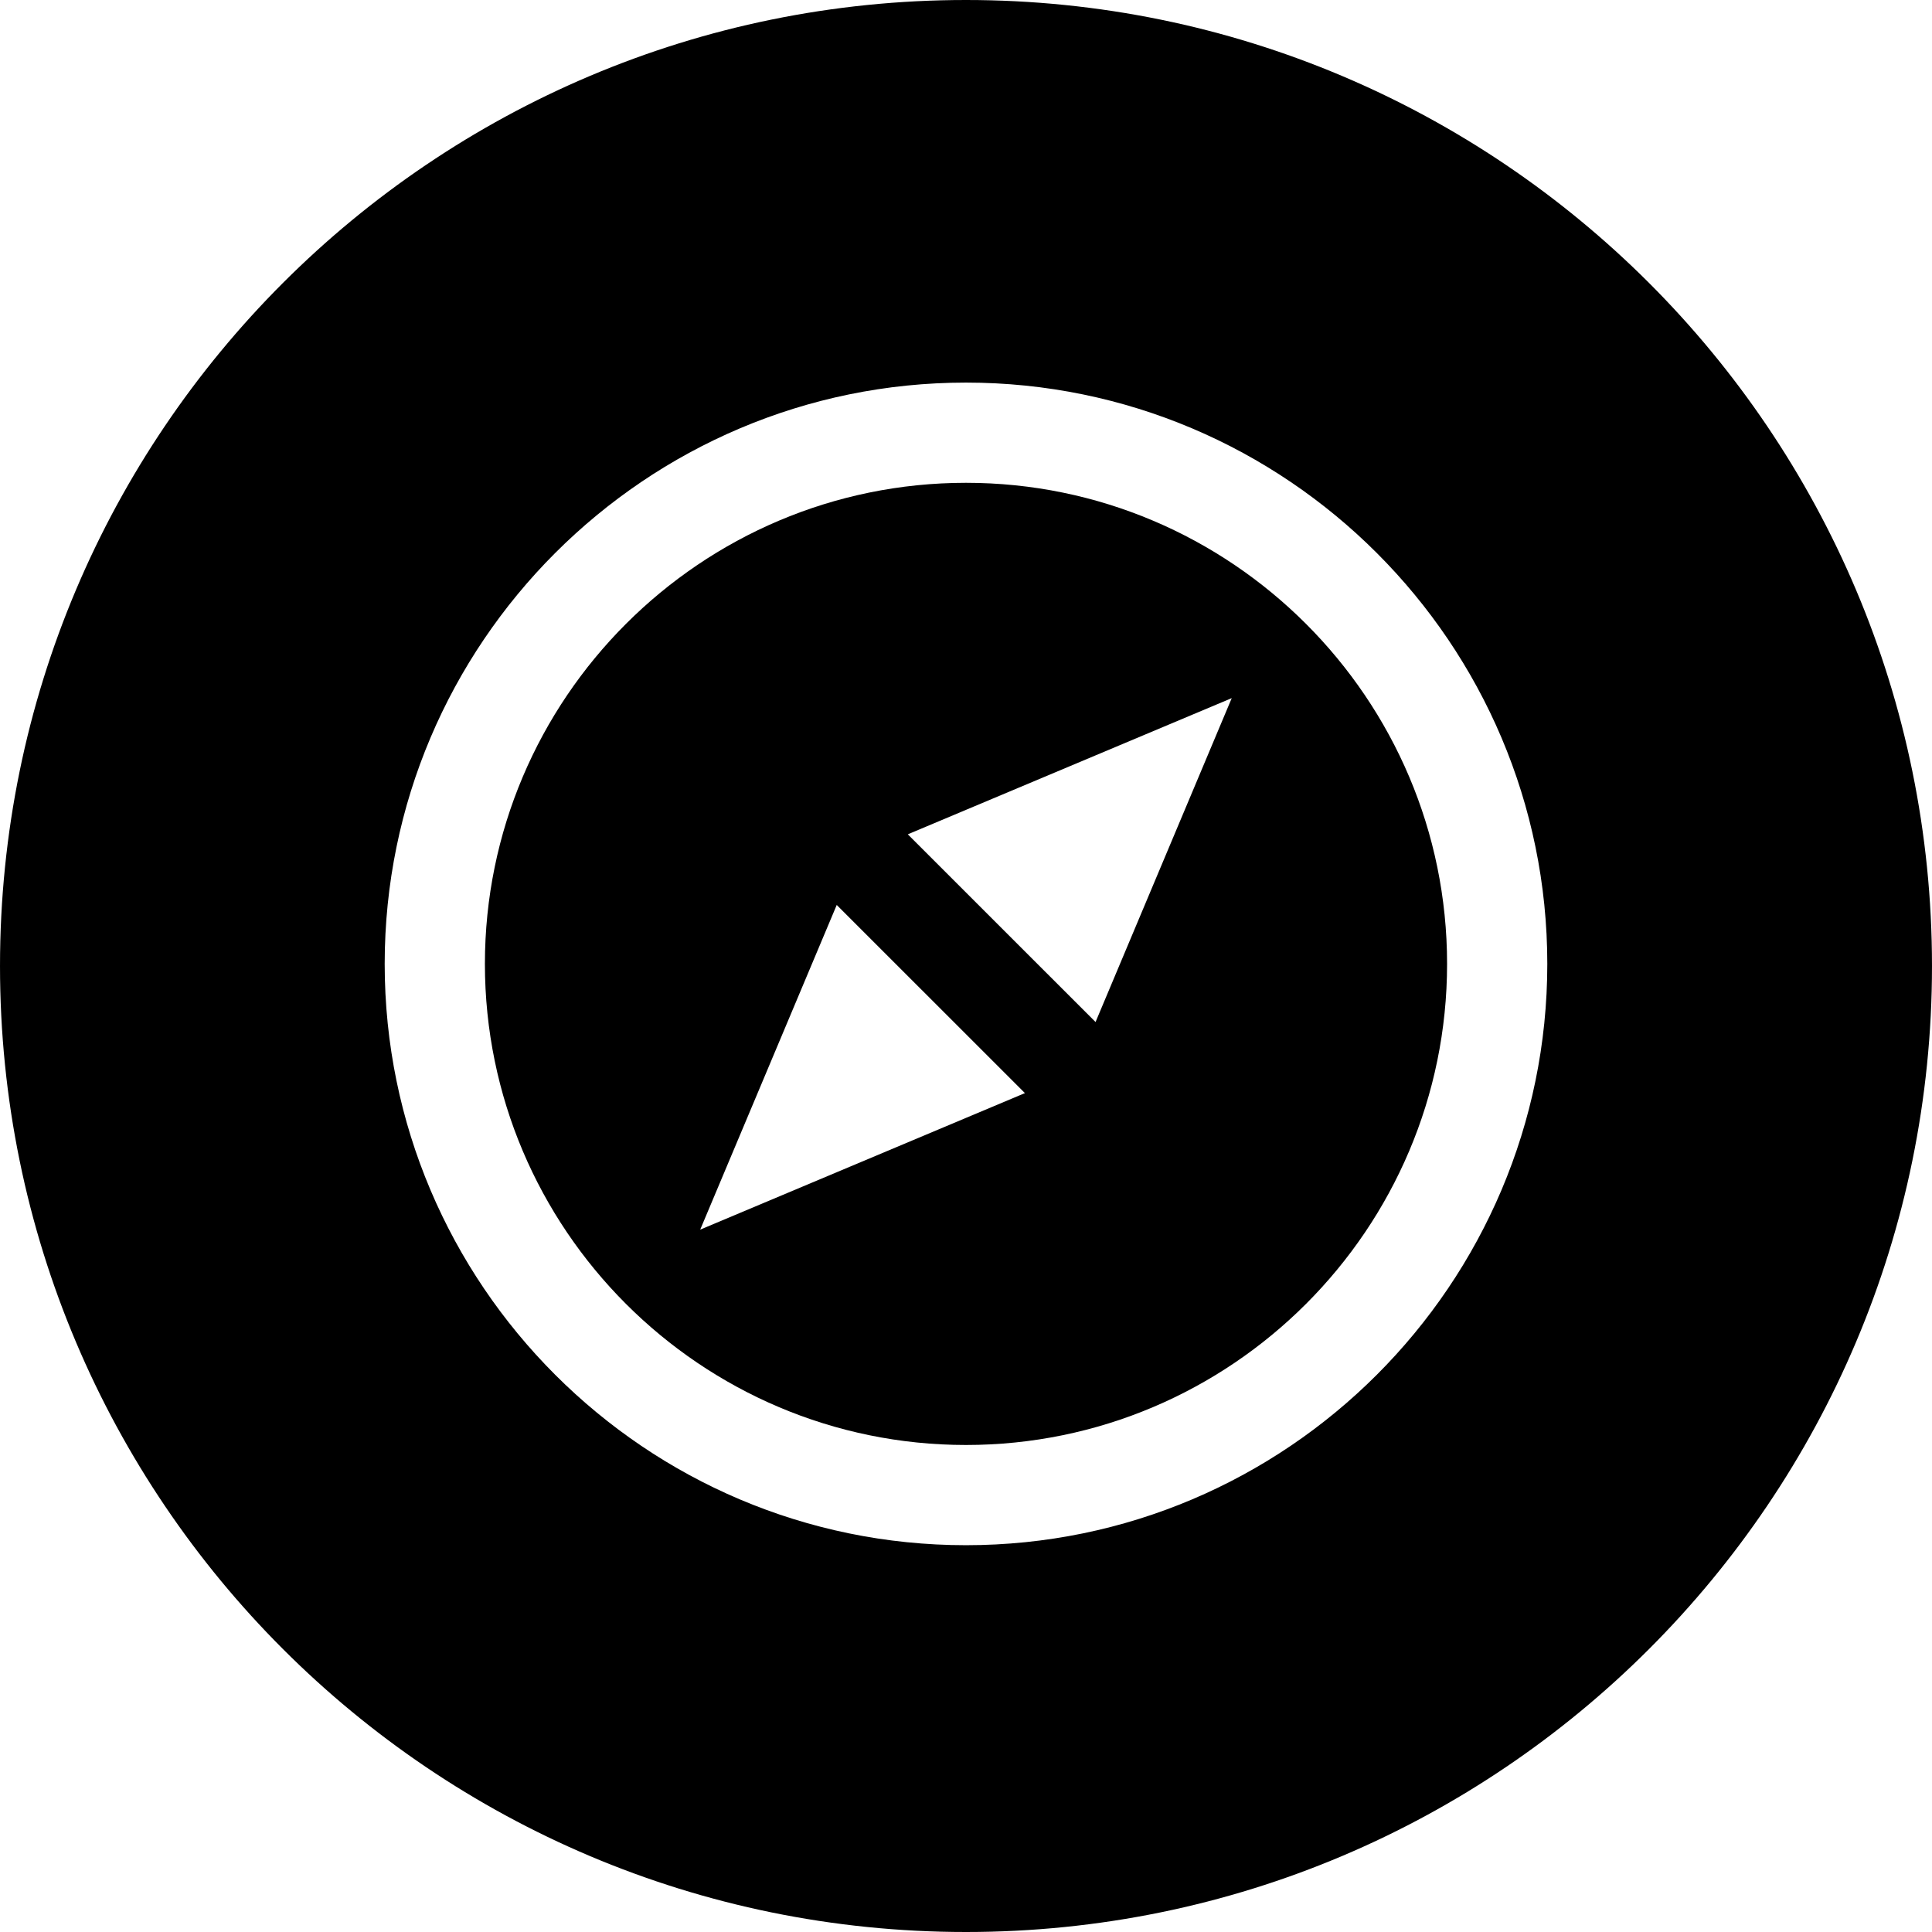
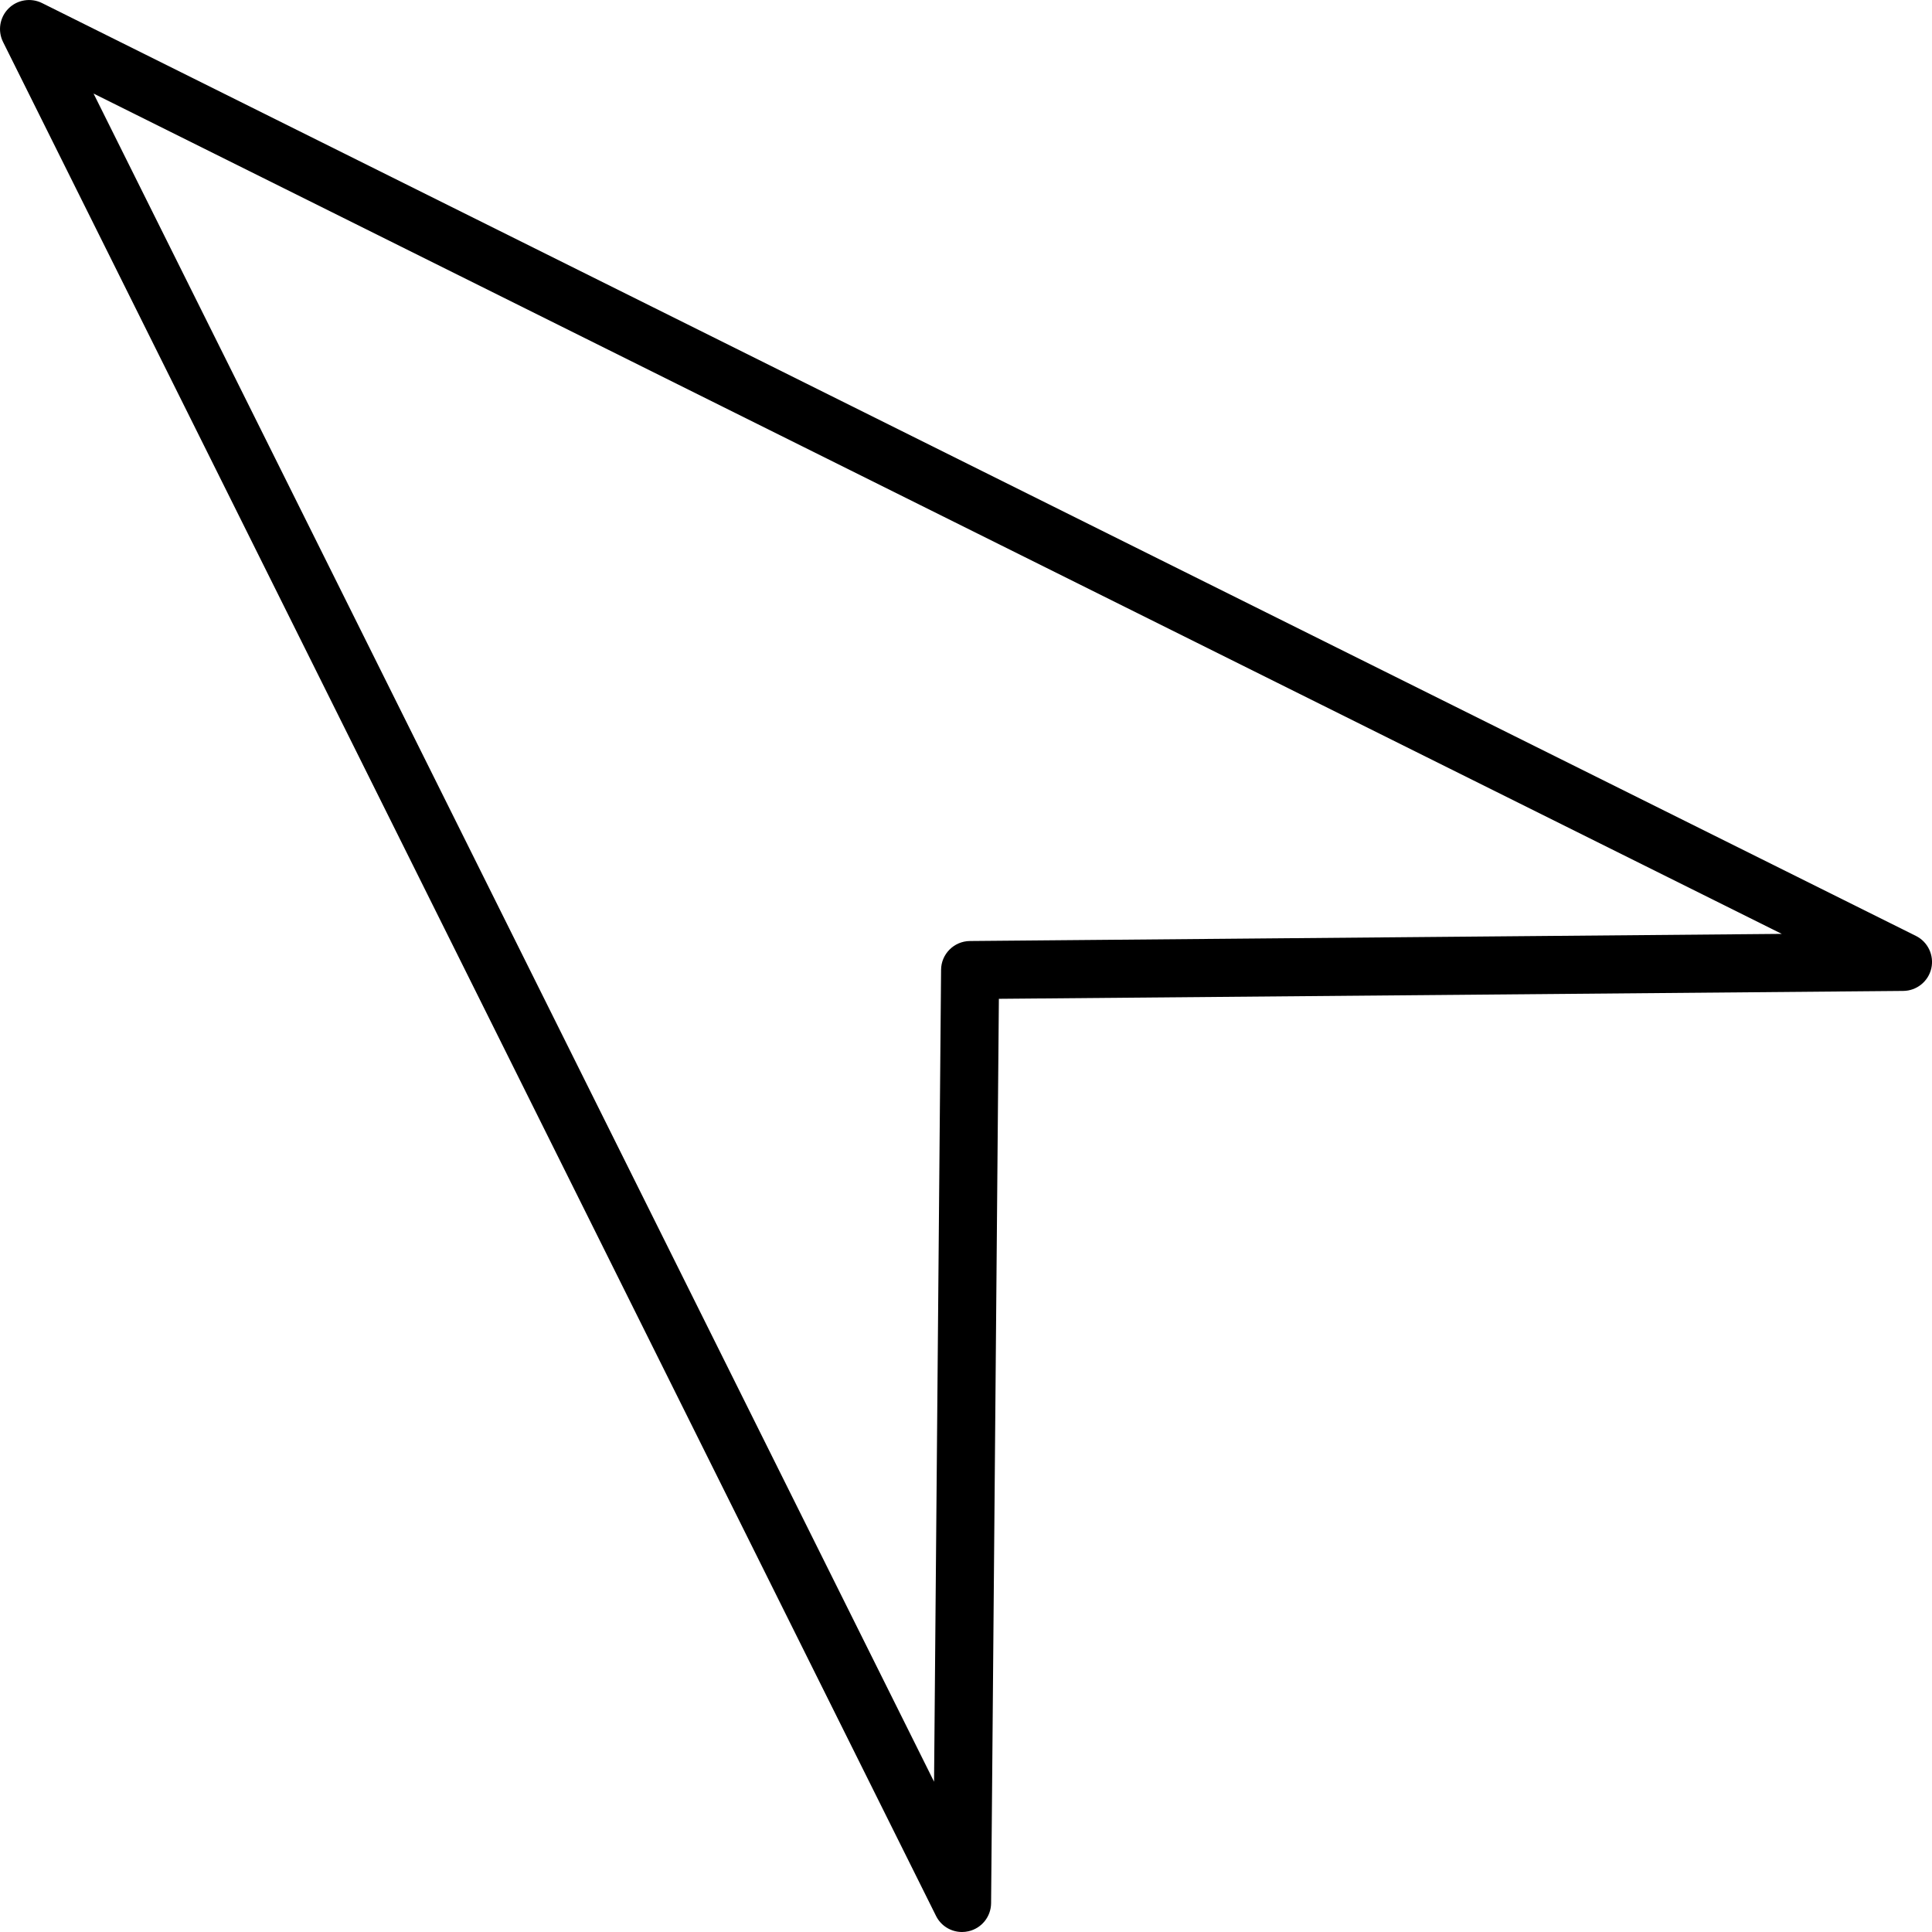
- <svg xmlns="http://www.w3.org/2000/svg" version="1.1" id="Layer_1" x="0px" y="0px" viewBox="0 0 300 300" style="enable-background:new 0 0 300 300;" xml:space="preserve">
+ <svg xmlns="http://www.w3.org/2000/svg" version="1.1" id="Capa_1" x="0px" y="0px" viewBox="0 0 33.293 33.293" style="enable-background:new 0 0 33.293 33.293;" xml:space="preserve">
  <g>
-     <g>
-       <g>
-         <path d="M149.999,74.97c-41.191,0-74.703,33.509-74.703,74.7c0,41.194,33.512,74.706,74.703,74.706     c41.191,0,74.703-33.512,74.703-74.706C224.702,108.482,191.19,74.97,149.999,74.97z M108.727,190.937l21.2-50.414l29.222,29.214     L108.727,190.937z M170.117,158.699l-29.155-29.147l50.303-21.148L170.117,158.699z" />
-         <path d="M149.996,0C67.157,0,0.001,67.161,0.001,149.997S67.157,300,149.996,300s150.003-67.163,150.003-150.003     S232.835,0,149.996,0z M149.999,239.938c-49.771,0-90.265-40.494-90.265-90.267c0-49.771,40.491-90.262,90.265-90.262     c49.774,0,90.265,40.491,90.265,90.262S199.77,239.938,149.999,239.938z" />
-       </g>
-     </g>
+     <path d="M16.578,33.293c-0.187,0-0.362-0.104-0.448-0.277L0.052,0.722C-0.043,0.53-0.005,0.298,0.147,0.146   s0.386-0.188,0.576-0.094l32.293,16.076c0.207,0.103,0.316,0.335,0.265,0.56c-0.052,0.225-0.252,0.386-0.483,0.388l-15.585,0.136   l-0.134,15.585c-0.002,0.231-0.162,0.431-0.388,0.483C16.653,33.289,16.615,33.293,16.578,33.293z M1.612,1.612l14.484,29.091   l0.121-13.991c0.002-0.272,0.223-0.493,0.496-0.496l13.991-0.123L1.612,1.612z" />
  </g>
  <g>
</g>
  <g>
</g>
  <g>
</g>
  <g>
</g>
  <g>
</g>
  <g>
</g>
  <g>
</g>
  <g>
</g>
  <g>
</g>
  <g>
</g>
  <g>
</g>
  <g>
</g>
  <g>
</g>
  <g>
</g>
  <g>
</g>
</svg>
